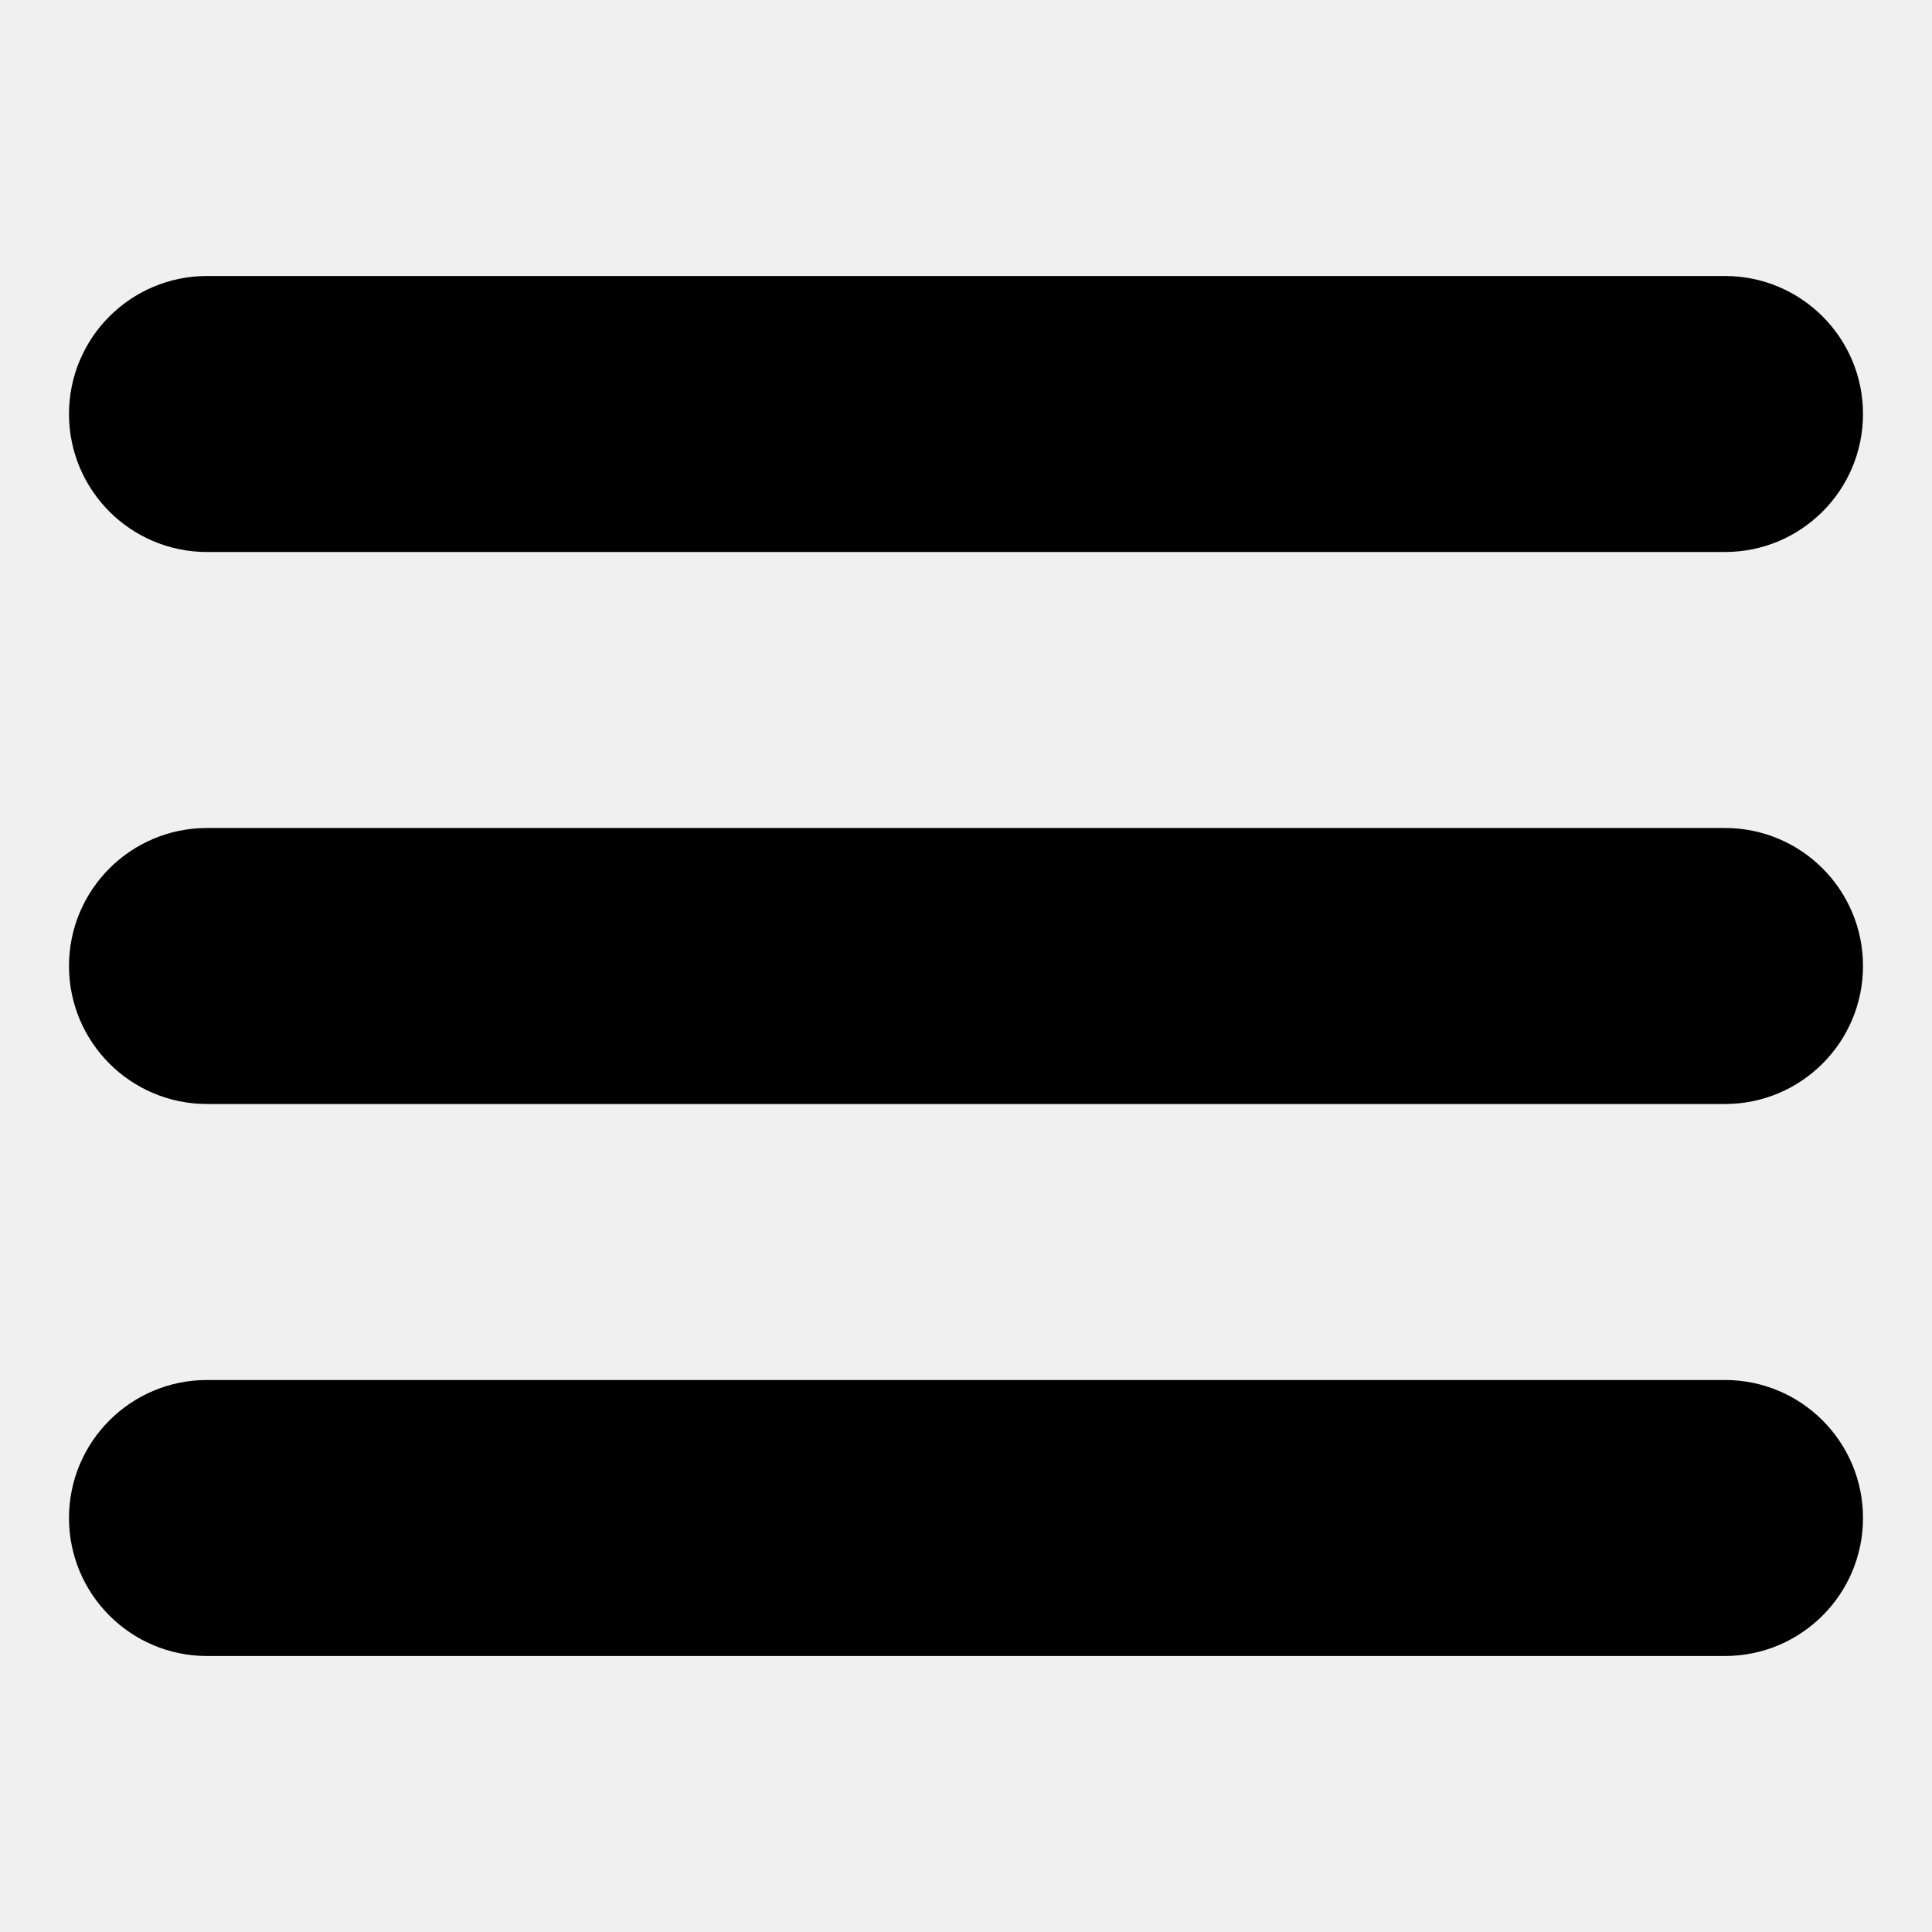
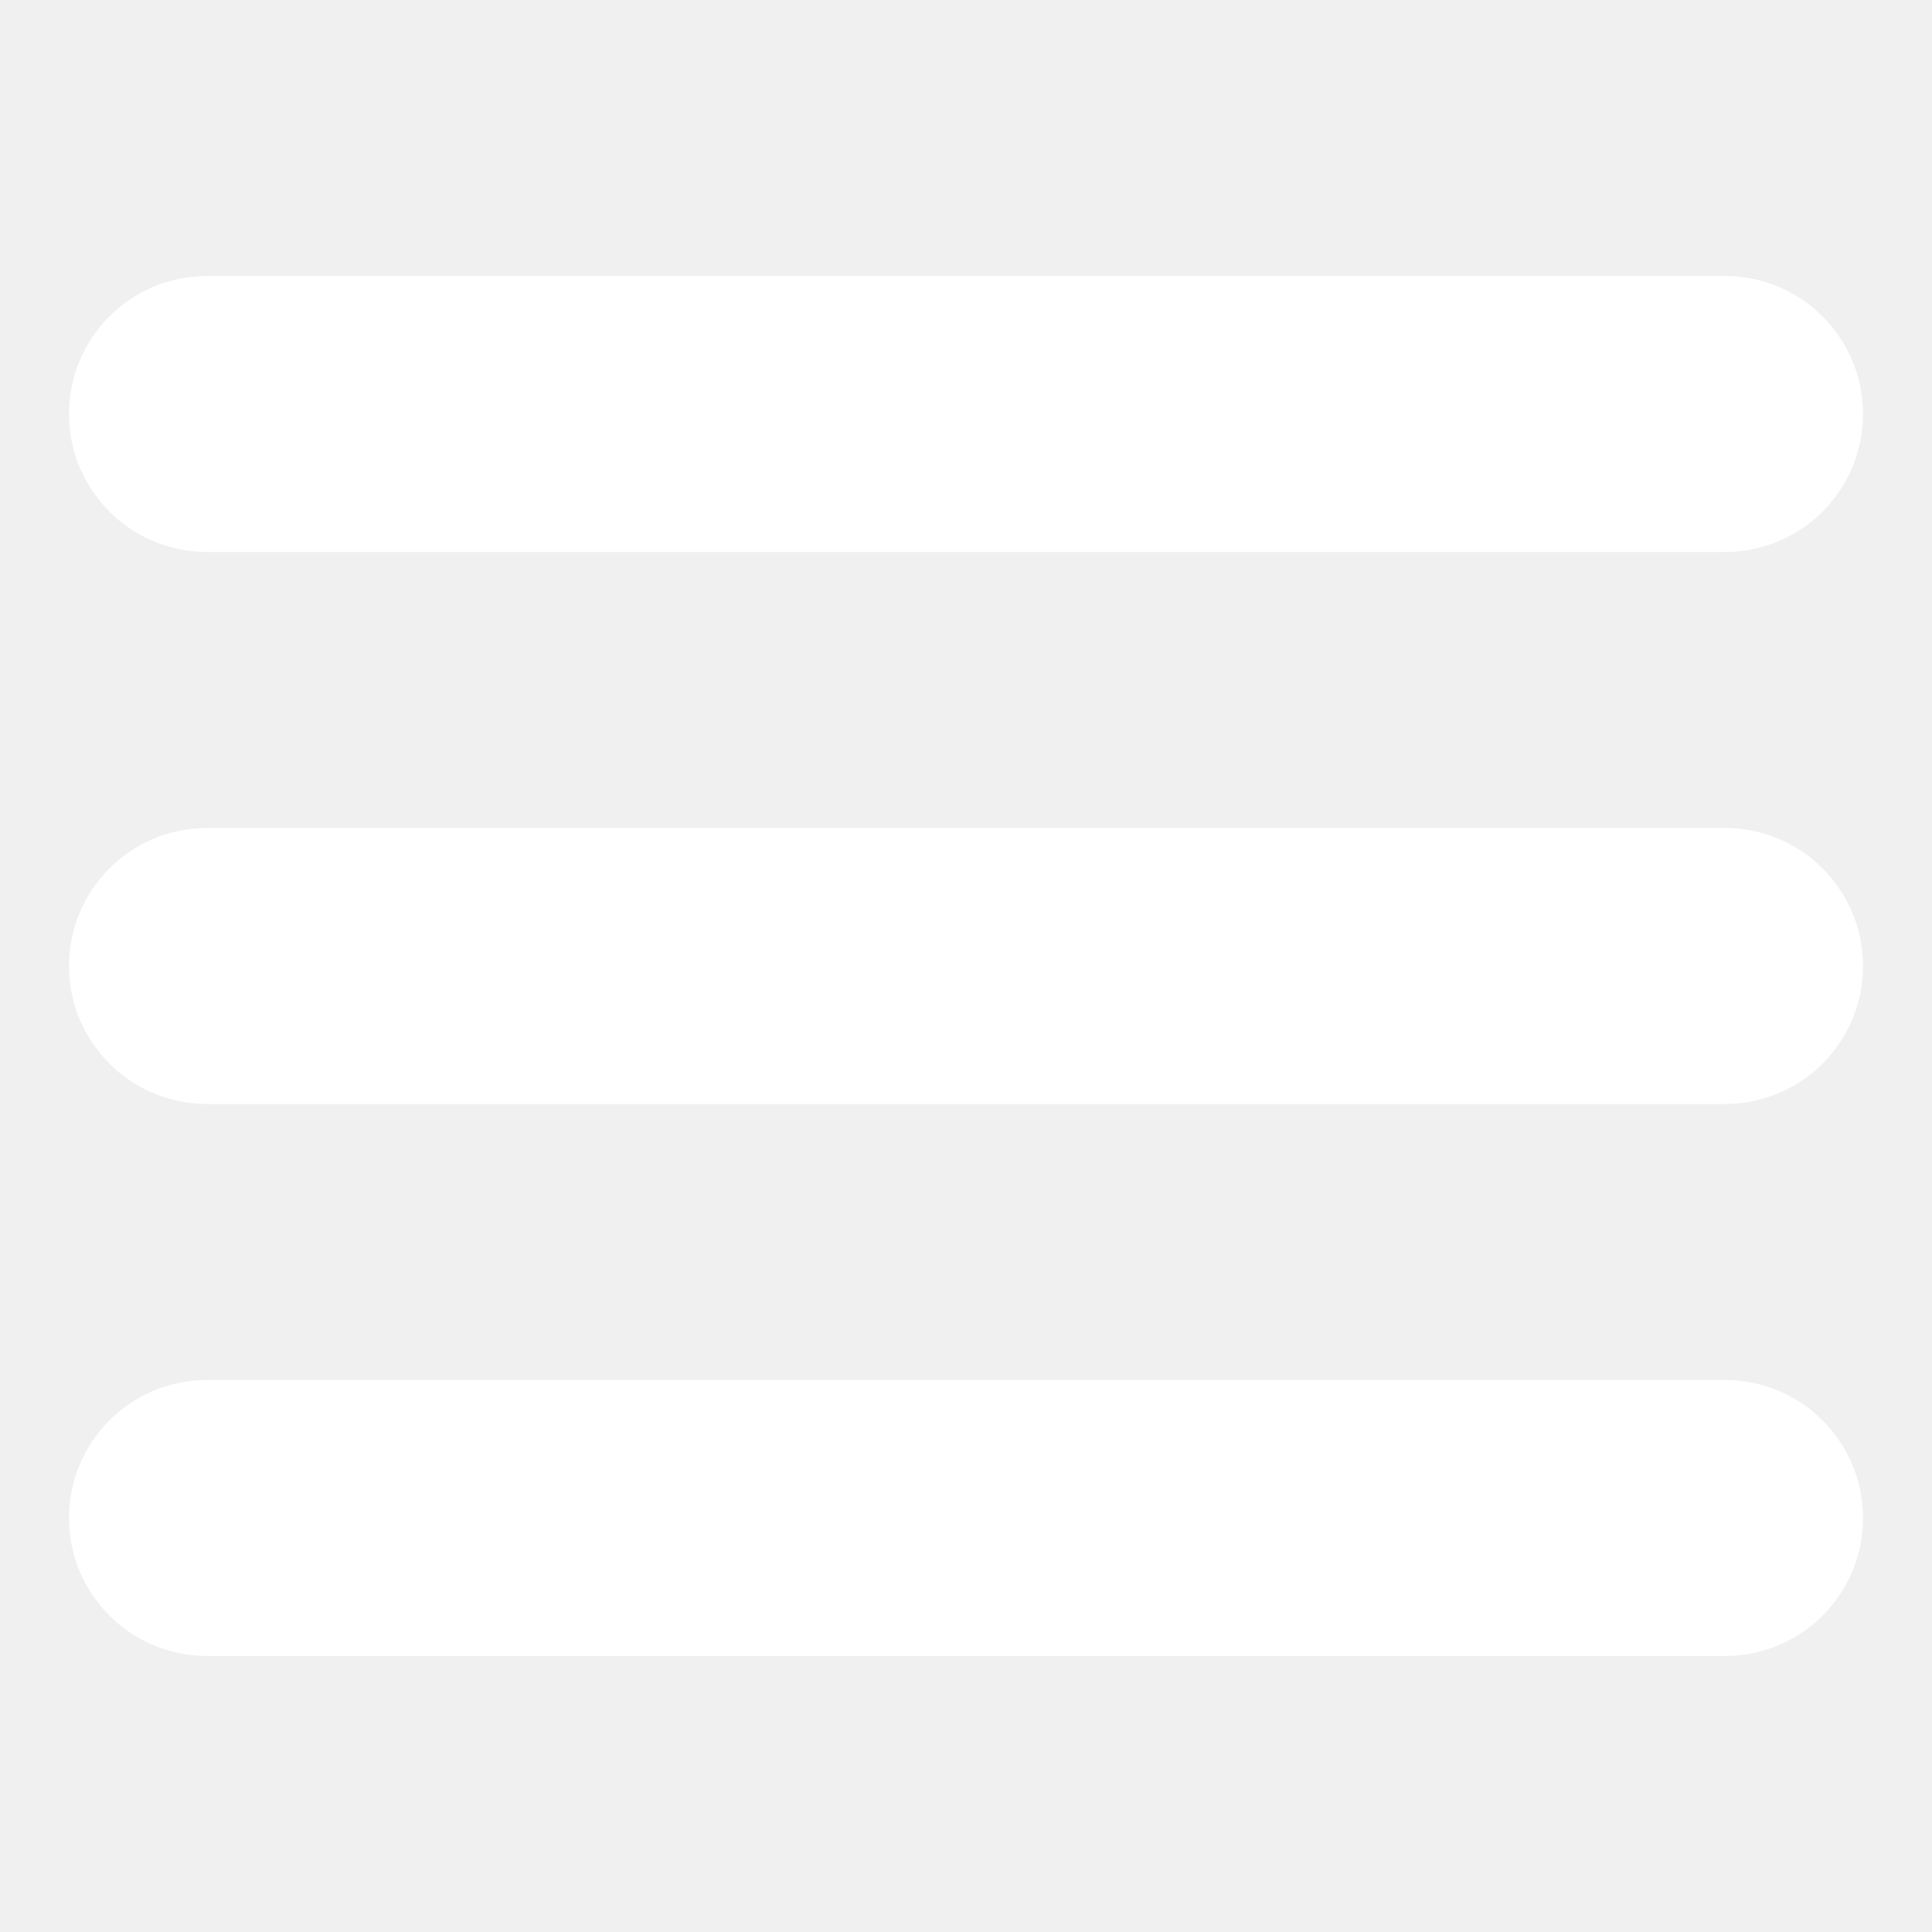
- <svg xmlns="http://www.w3.org/2000/svg" id="Layer_2" height="512" viewBox="0 0 28 28" width="512" data-name="Layer 2">
+ <svg xmlns="http://www.w3.org/2000/svg" style="fill:white" id="Layer_2" height="512" viewBox="0 0 28 28" width="512" data-name="Layer 2">
  <path d="m3 8h22a2 2 0 0 0 0-4h-22a2 2 0 0 0 0 4z" />
  <path d="m25 12h-22a2 2 0 0 0 0 4h22a2 2 0 0 0 0-4z" />
  <path d="m25 20h-22a2 2 0 0 0 0 4h22a2 2 0 0 0 0-4z" />
</svg>
